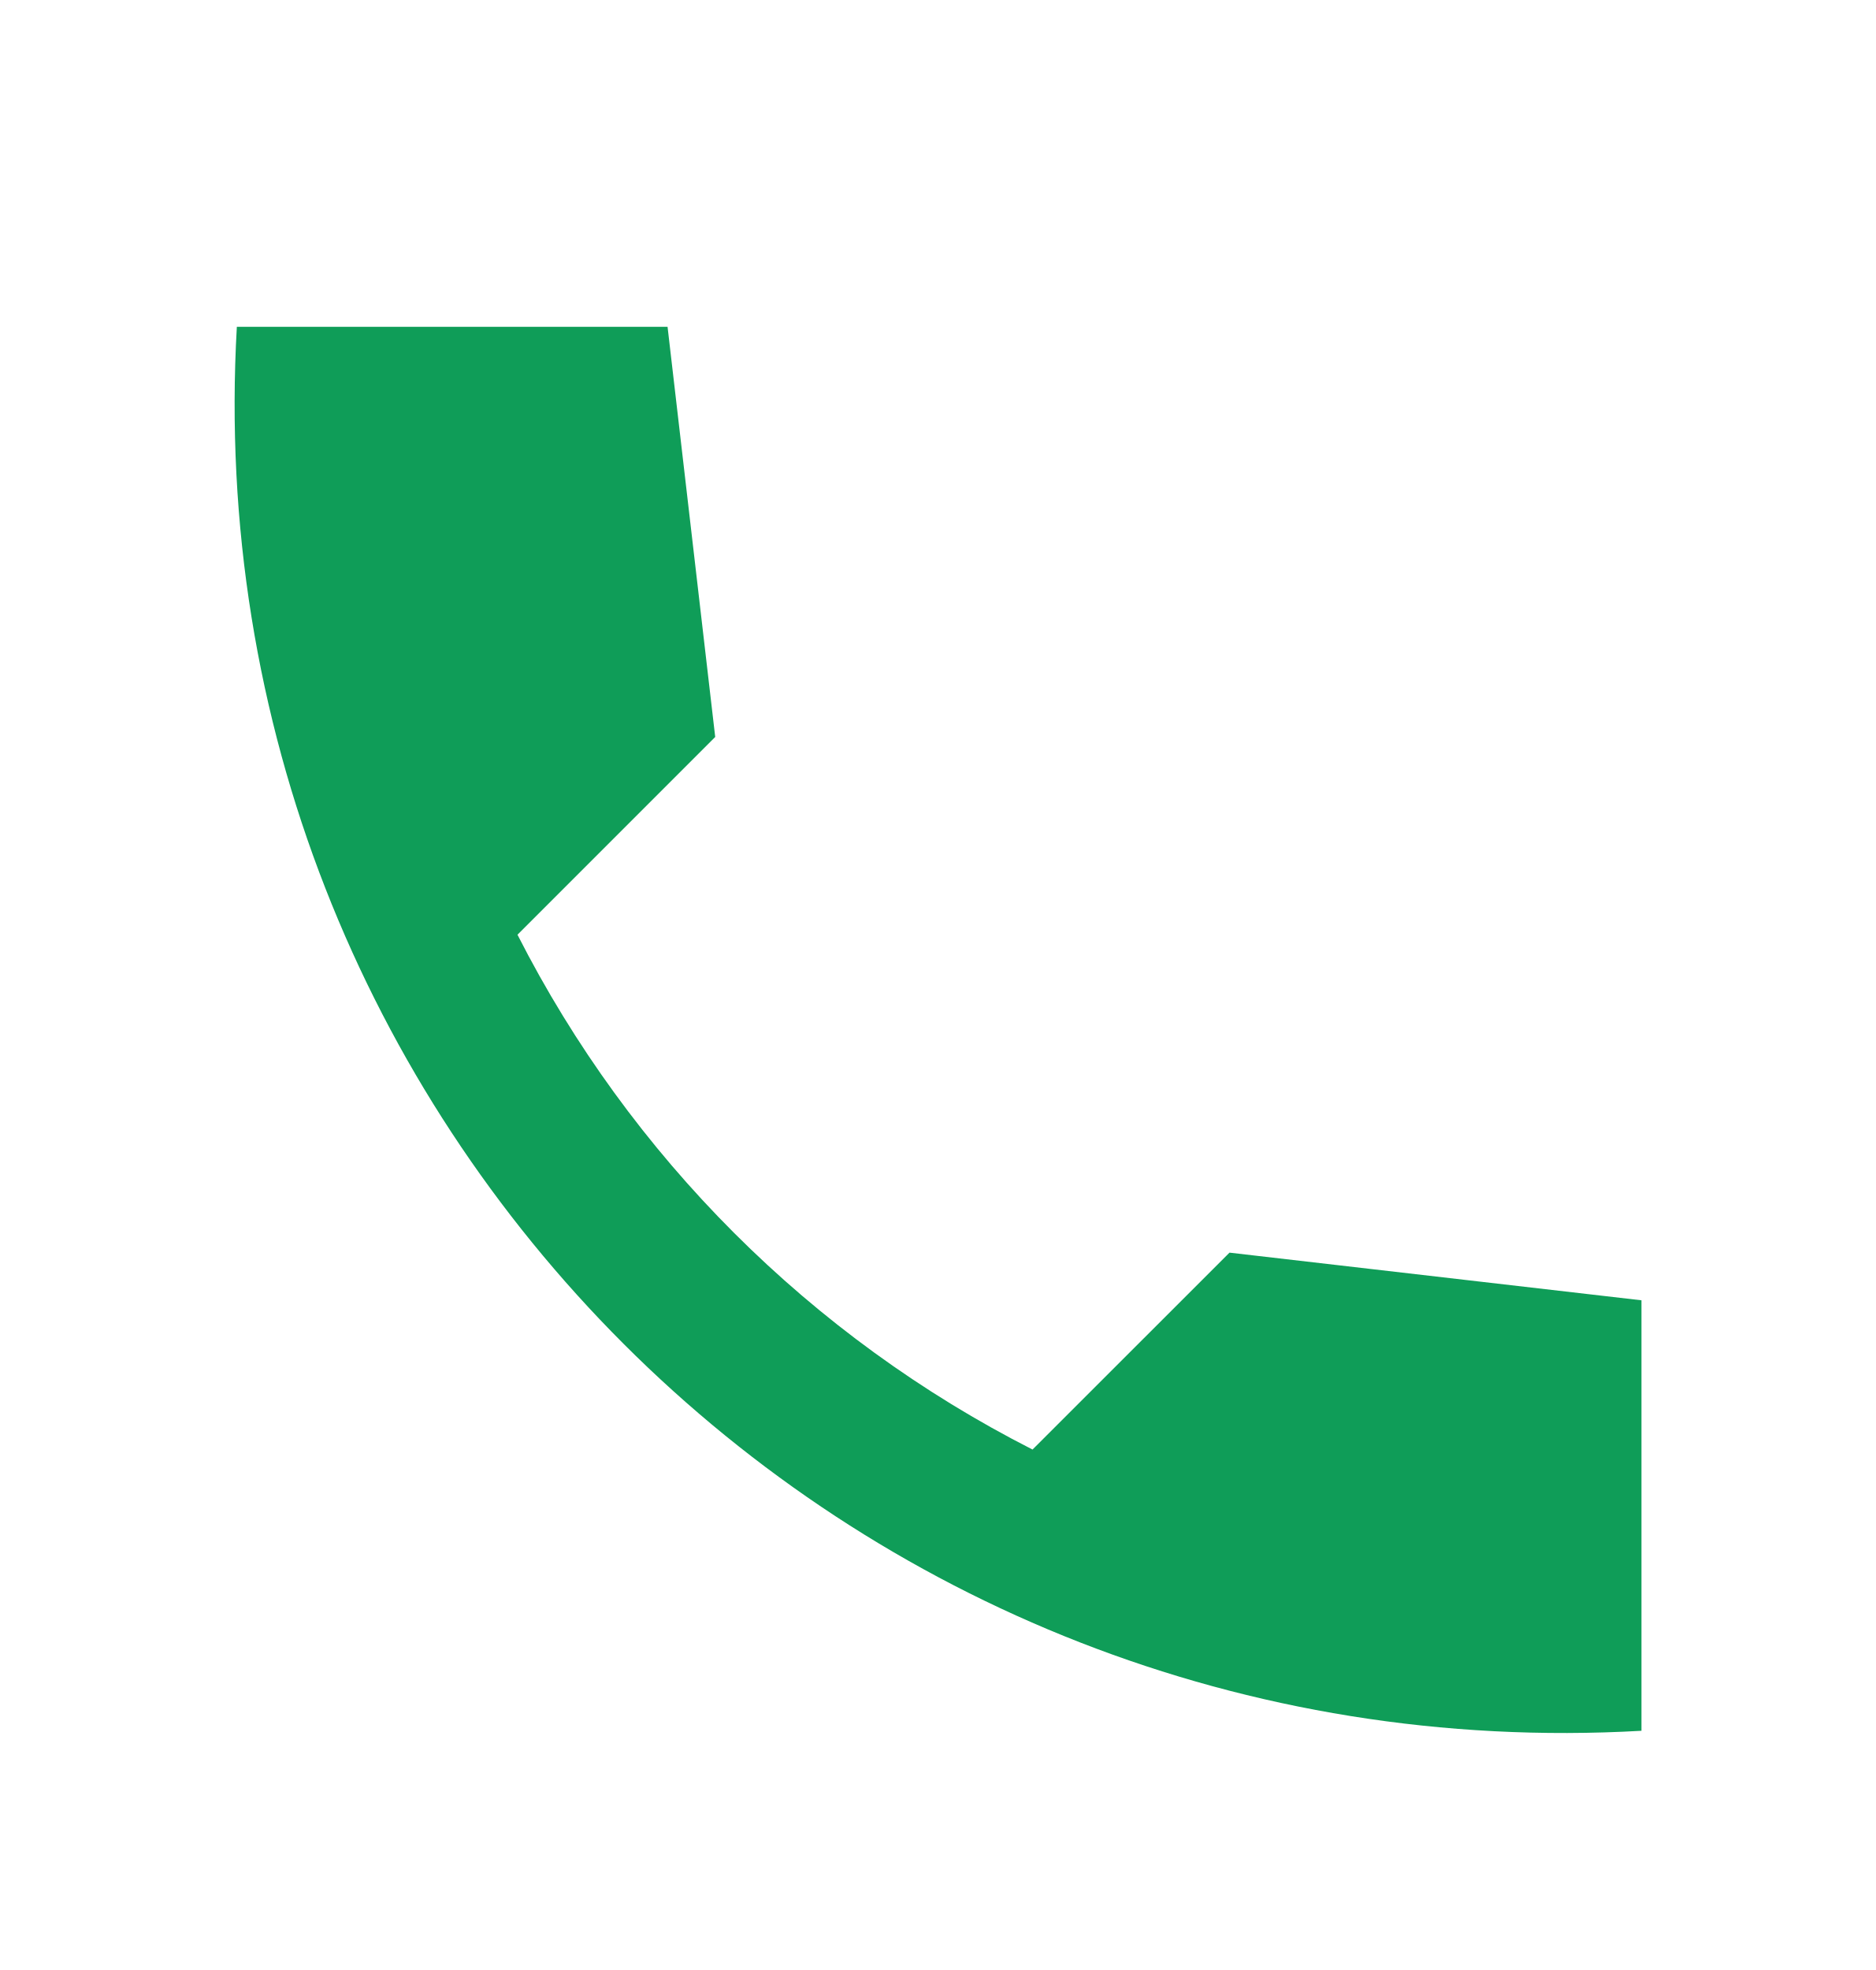
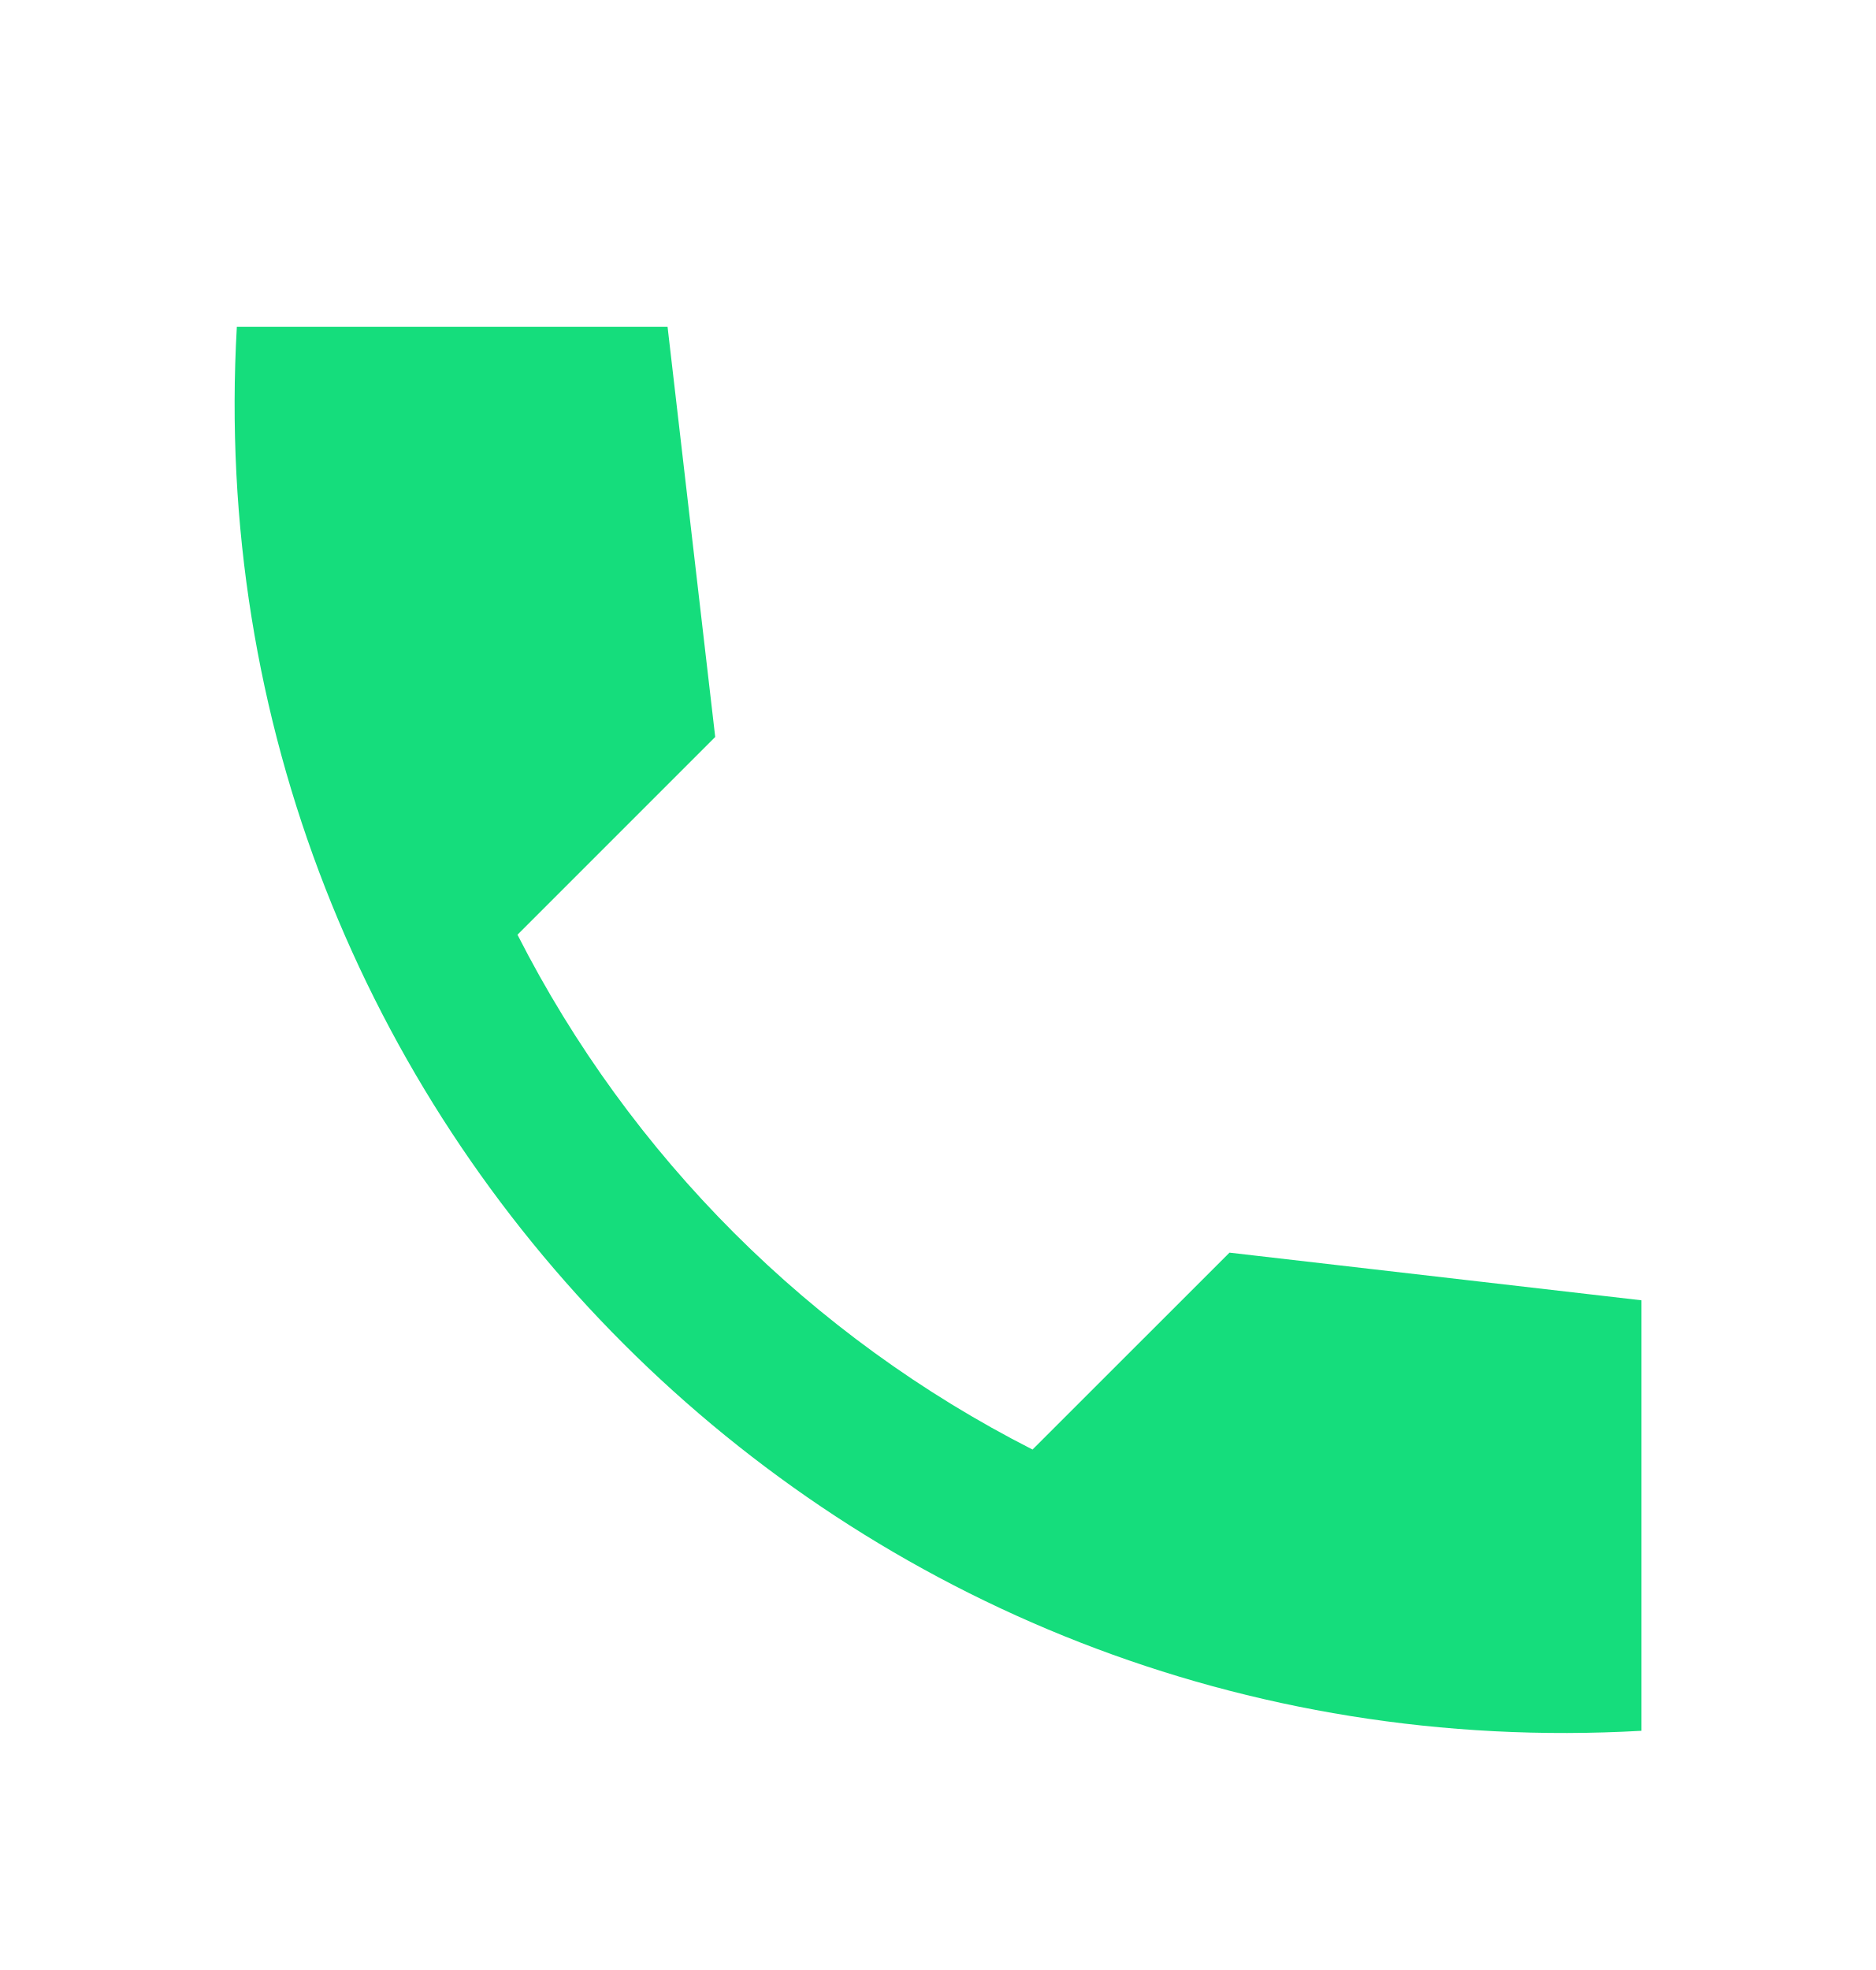
<svg xmlns="http://www.w3.org/2000/svg" width="20" height="21" viewBox="0 0 20 21" fill="none">
  <g id="ic:sharp-phone">
-     <path id="Vector" d="M17.5 13.861L13.108 13.353L11.008 15.452C8.643 14.249 6.72 12.328 5.517 9.964L7.625 7.856L7.117 3.484H2.525C2.042 11.962 9.017 18.933 17.5 18.45V13.861Z" fill="#0f9d58" />
+     <path id="Vector" d="M17.5 13.861L13.108 13.353L11.008 15.452C8.643 14.249 6.72 12.328 5.517 9.964L7.625 7.856L7.117 3.484H2.525C2.042 11.962 9.017 18.933 17.5 18.45V13.861Z" fill="#15dd7c" />
  </g>
</svg>
